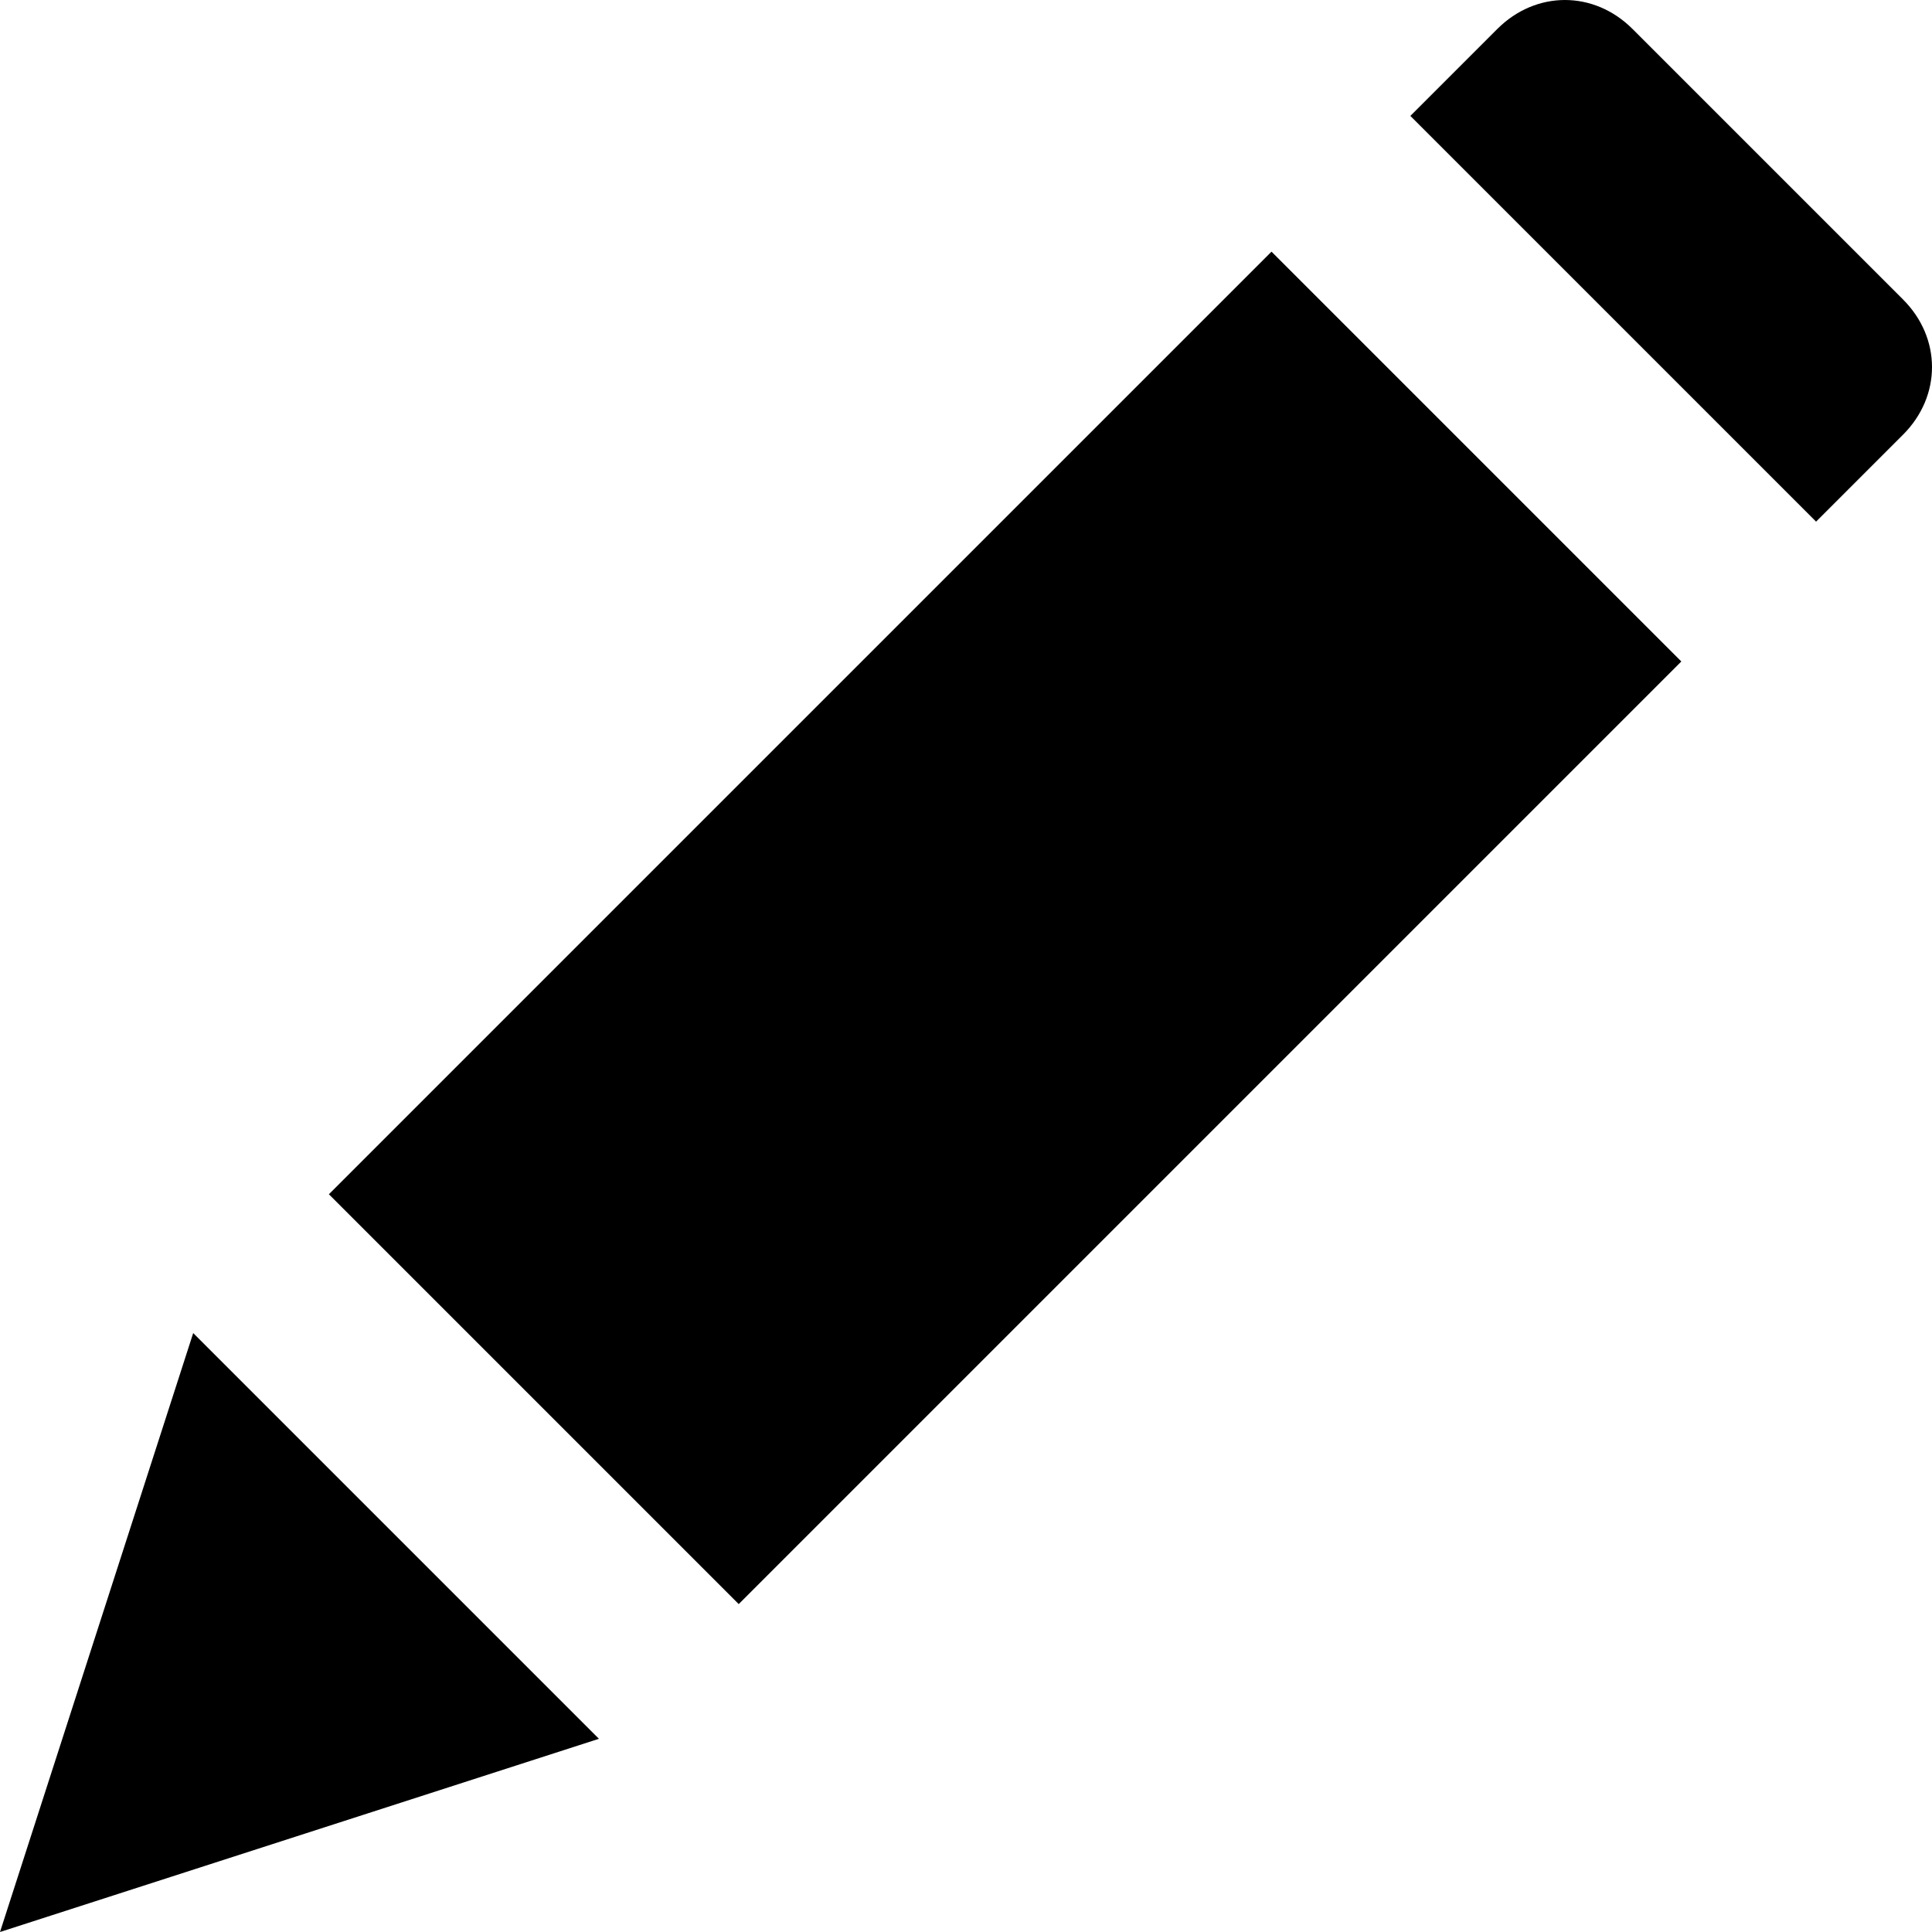
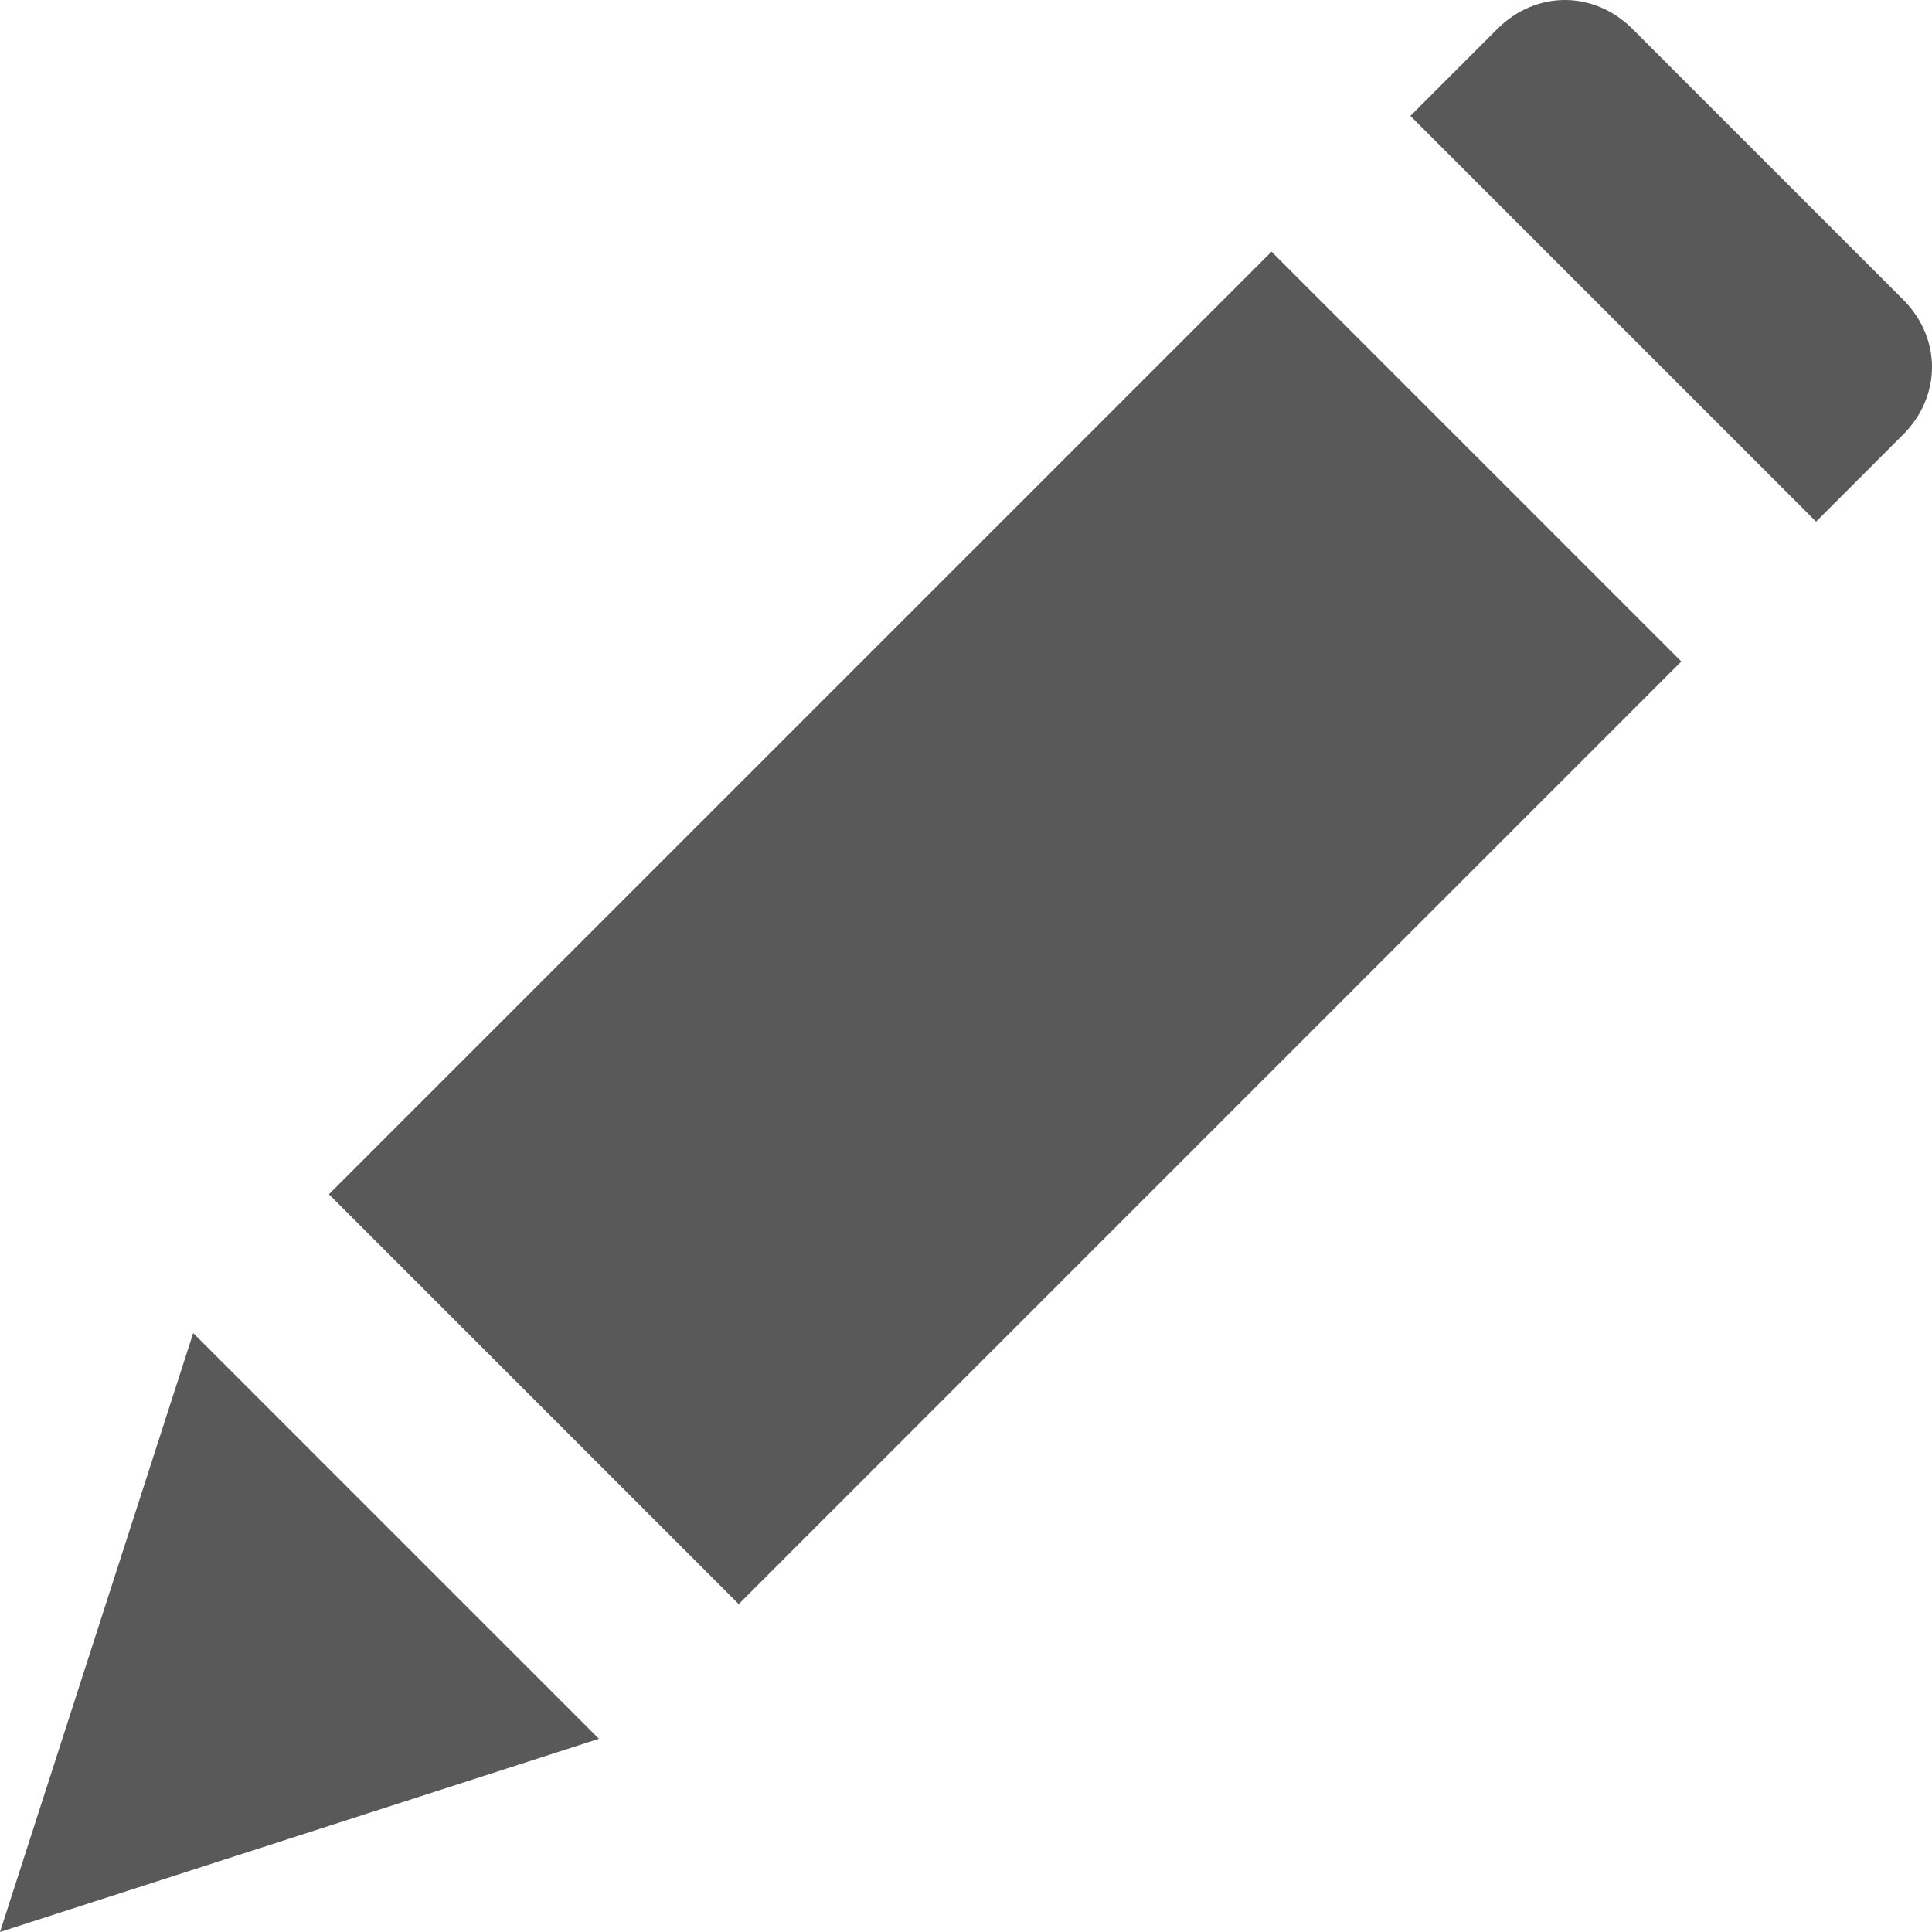
- <svg xmlns="http://www.w3.org/2000/svg" version="1.1" id="Capa_1" x="0px" y="0px" viewBox="0 0 512 512" style="enable-background:new 0 0 512 512;" xml:space="preserve">
+ <svg xmlns="http://www.w3.org/2000/svg" version="1.1" id="Capa_1" x="0px" y="0px" viewBox="0 0 512 512" style="enable-background:new 0 0 512 512;" xml:space="preserve" fill="#595959">
  <g>
    <g>
      <polygon points="51.2,353.28 0,512 158.72,460.8   " />
    </g>
  </g>
  <g>
    <g>
      <rect x="89.73" y="169.097" transform="matrix(0.7071 -0.7071 0.7071 0.7071 -95.8575 260.3719)" width="353.277" height="153.599" />
    </g>
  </g>
  <g>
    <g>
      <path d="M504.32,79.36L432.64,7.68c-10.24-10.24-25.6-10.24-35.84,0l-23.04,23.04l107.52,107.52l23.04-23.04    C514.56,104.96,514.56,89.6,504.32,79.36z" />
    </g>
  </g>
  <g>
</g>
  <g>
</g>
  <g>
</g>
  <g>
</g>
  <g>
</g>
  <g>
</g>
  <g>
</g>
  <g>
</g>
  <g>
</g>
  <g>
</g>
  <g>
</g>
  <g>
</g>
  <g>
</g>
  <g>
</g>
  <g>
</g>
</svg>
